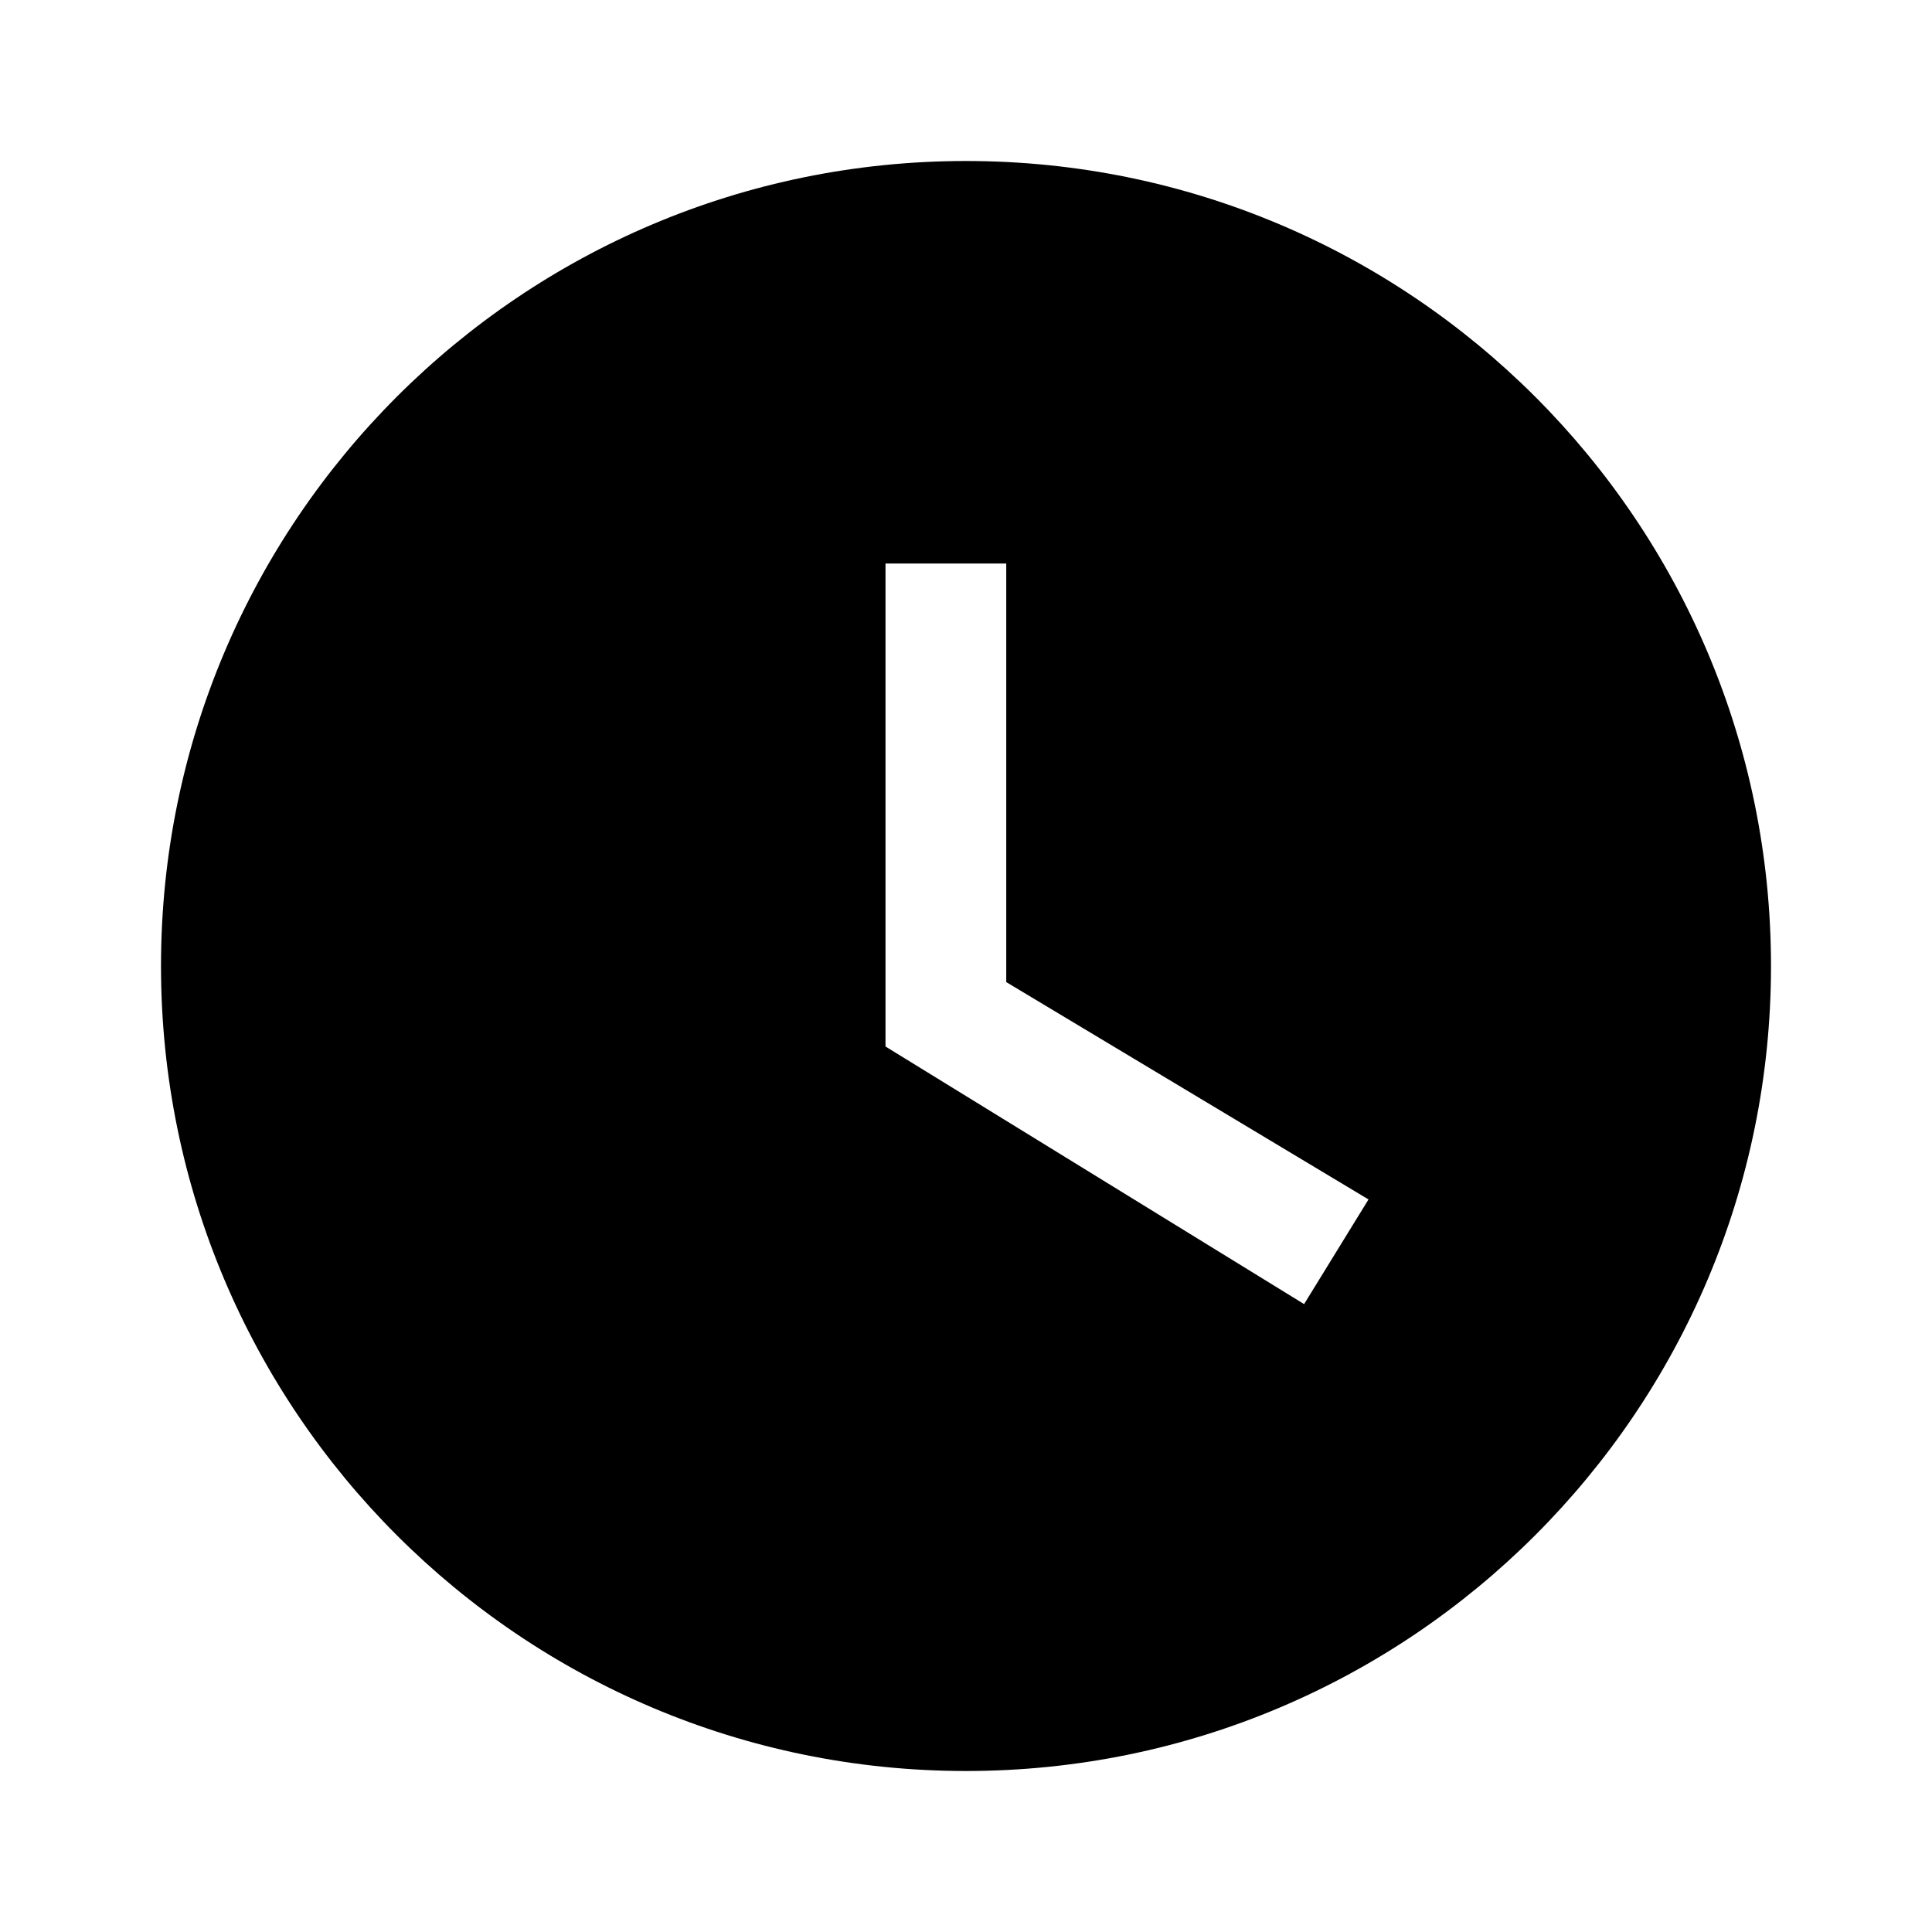
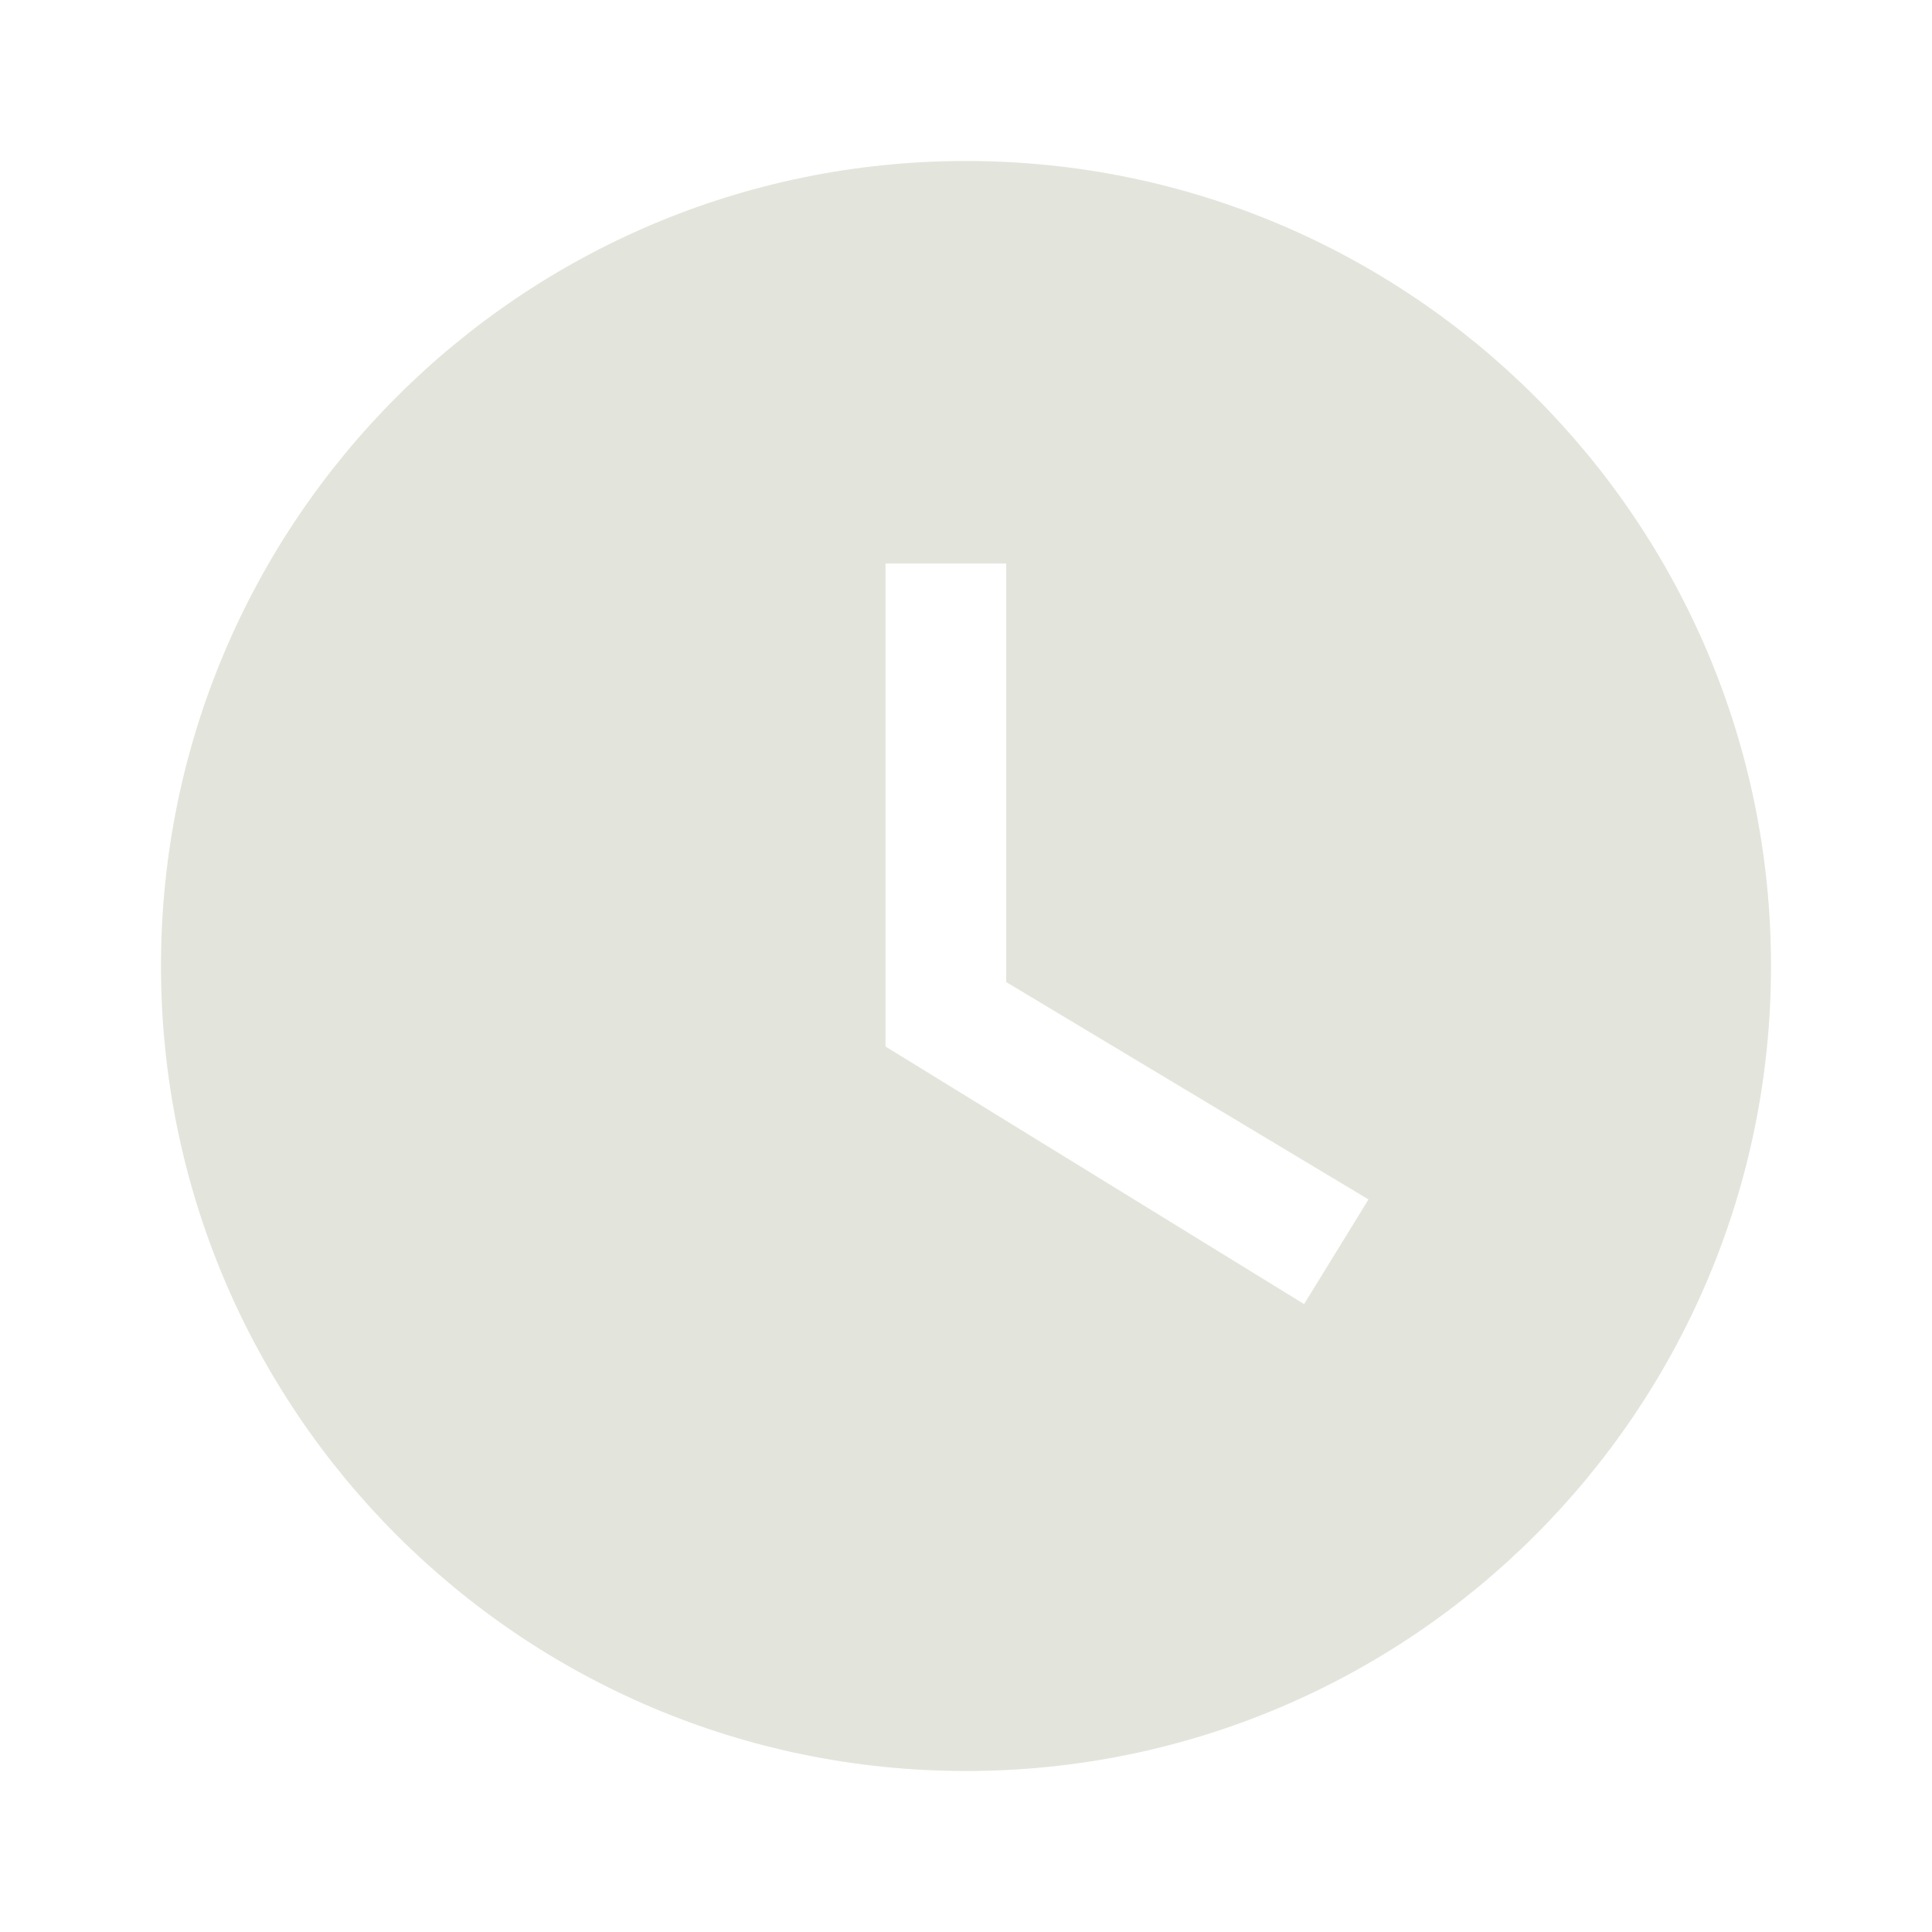
- <svg xmlns="http://www.w3.org/2000/svg" viewBox="0 0 24 24">
+ <svg xmlns="http://www.w3.org/2000/svg" style="fill: #E3E4DB;" viewBox="0 0 24 24">
  <path d="M12,2A10,10 0 0,0 2,12A10,10 0 0,0 12,22A10,10 0 0,0 22,12A10,10 0 0,0 12,2M16.2,16.2L11,13V7H12.5V12.2L17,14.9L16.2,16.2Z" />
</svg>
